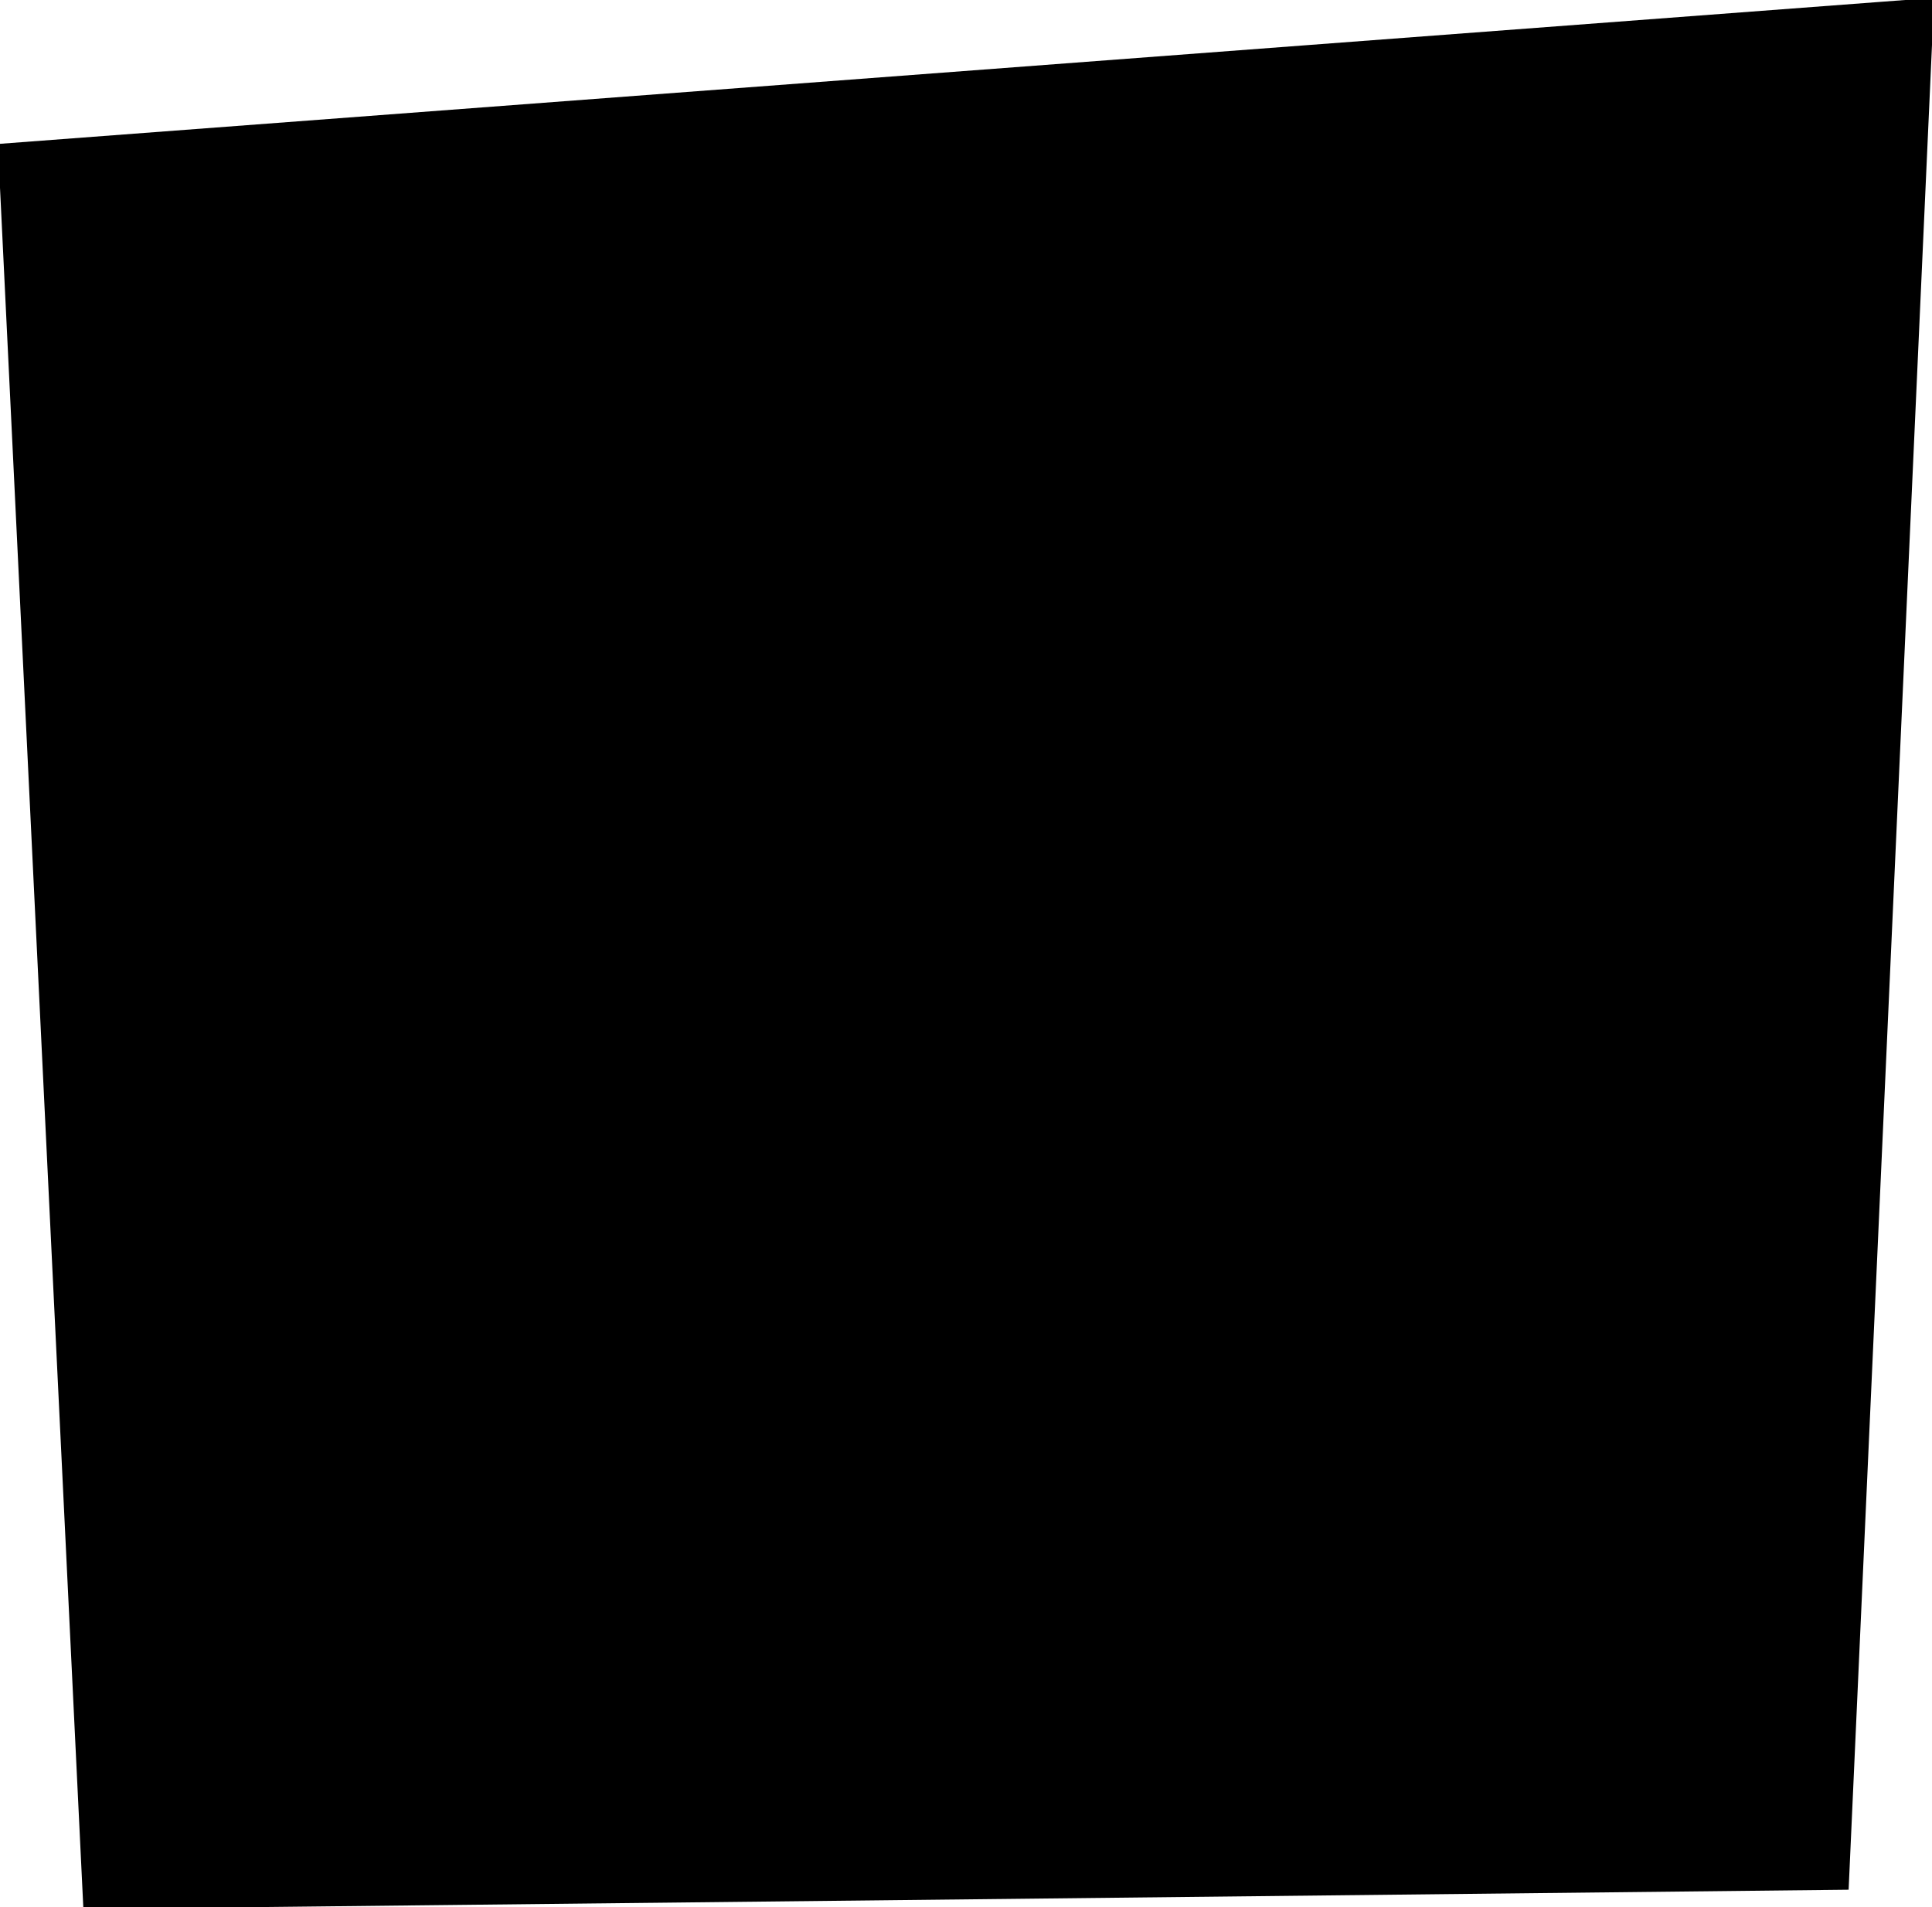
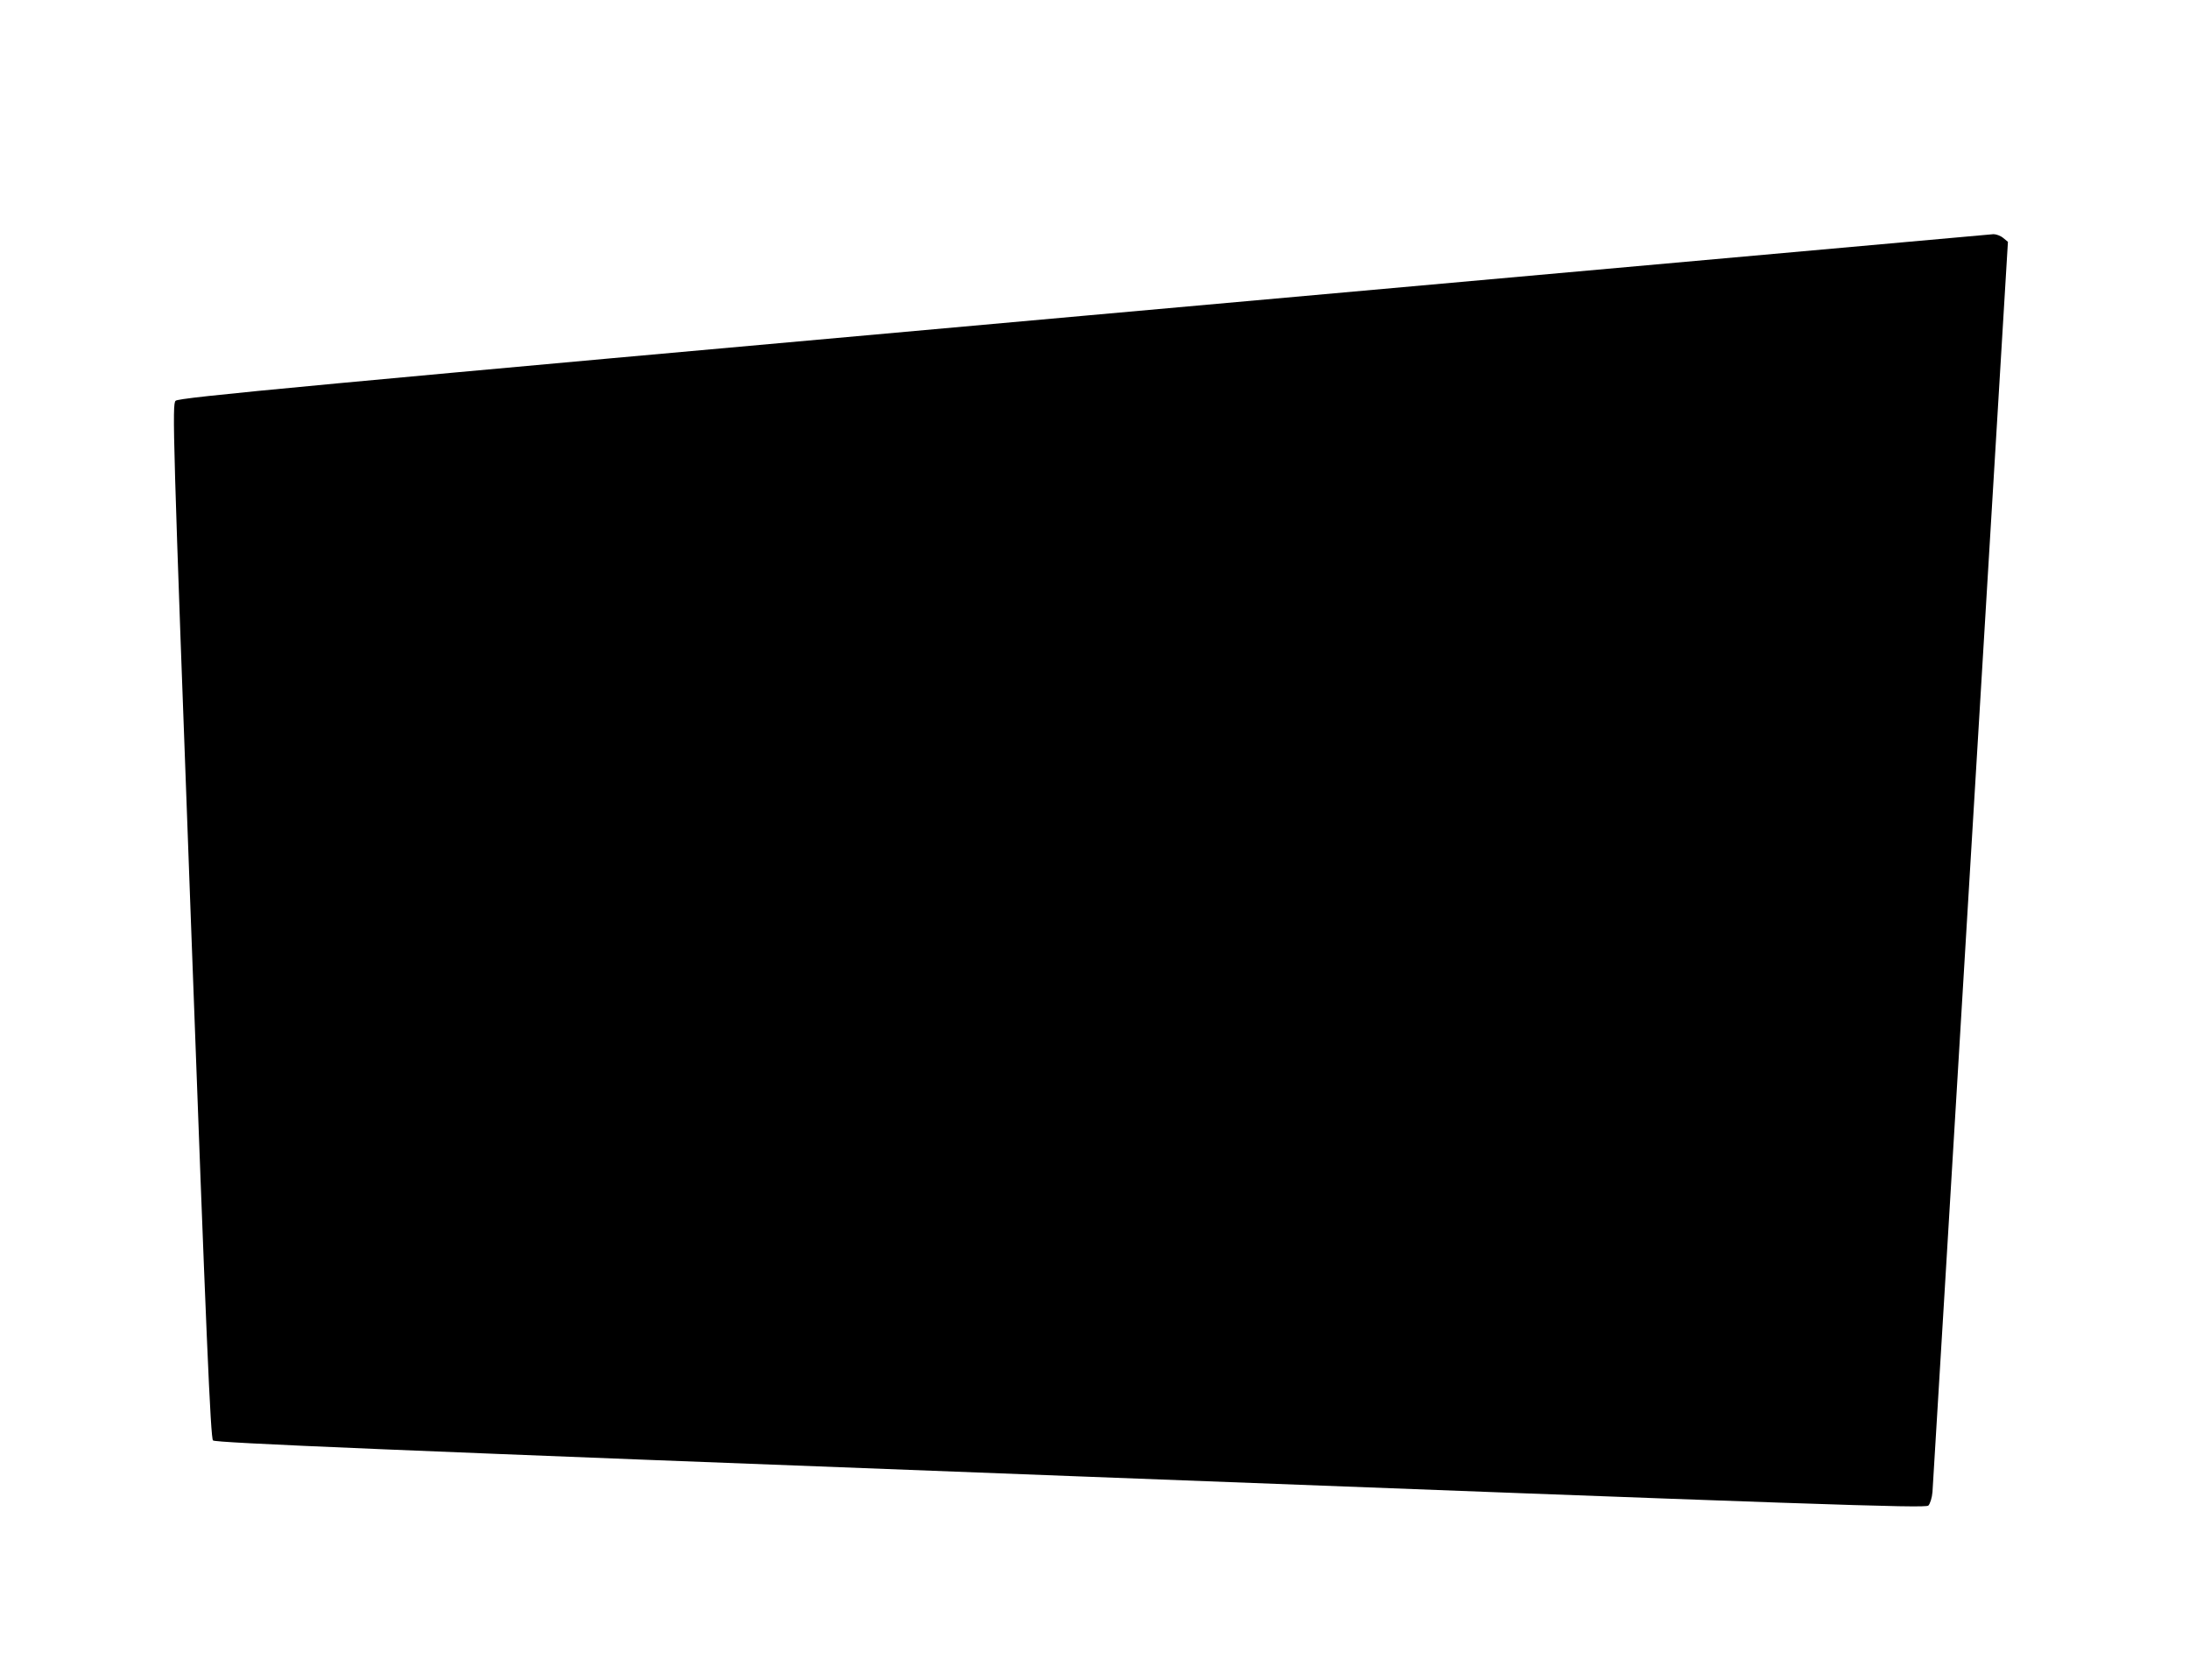
- <svg xmlns="http://www.w3.org/2000/svg" viewBox="7.174 14.08 476.768 470.656" width="476.768px" height="470.656px">
-   <polygon style="stroke: rgb(0, 0, 0);" points="7.174 50.075 28.228 484.736 462.888 479.981 483.942 14.08" id="object-0" transform="matrix(1, 0, 0, 1, -1.1368683772161603e-13, 0)" />
+ <svg xmlns="http://www.w3.org/2000/svg" version="1.0" width="1001pt" height="768pt" viewBox="0 0 1001 768" preserveAspectRatio="xMidYMid meet">
+   <g transform="translate(0,768) scale(0.1,-0.1)" fill="#000000" stroke="none">
+     <path d="M4958 6236 c-3590 -322 -4140 -374 -4155 -389 -16 -16 -13 -142 70 -2379 70 -1905 90 -2365 101 -2376 11 -11 766 -43 3922 -163 3425 -131 3909 -148 3922 -135 8 8 17 36 19 63 2 26 80 1324 174 2883 l171 2834 -22 18 c-12 10 -32 17 -44 17 -11 -1 -1883 -169 -4158 -373z" />
+   </g>
</svg>
